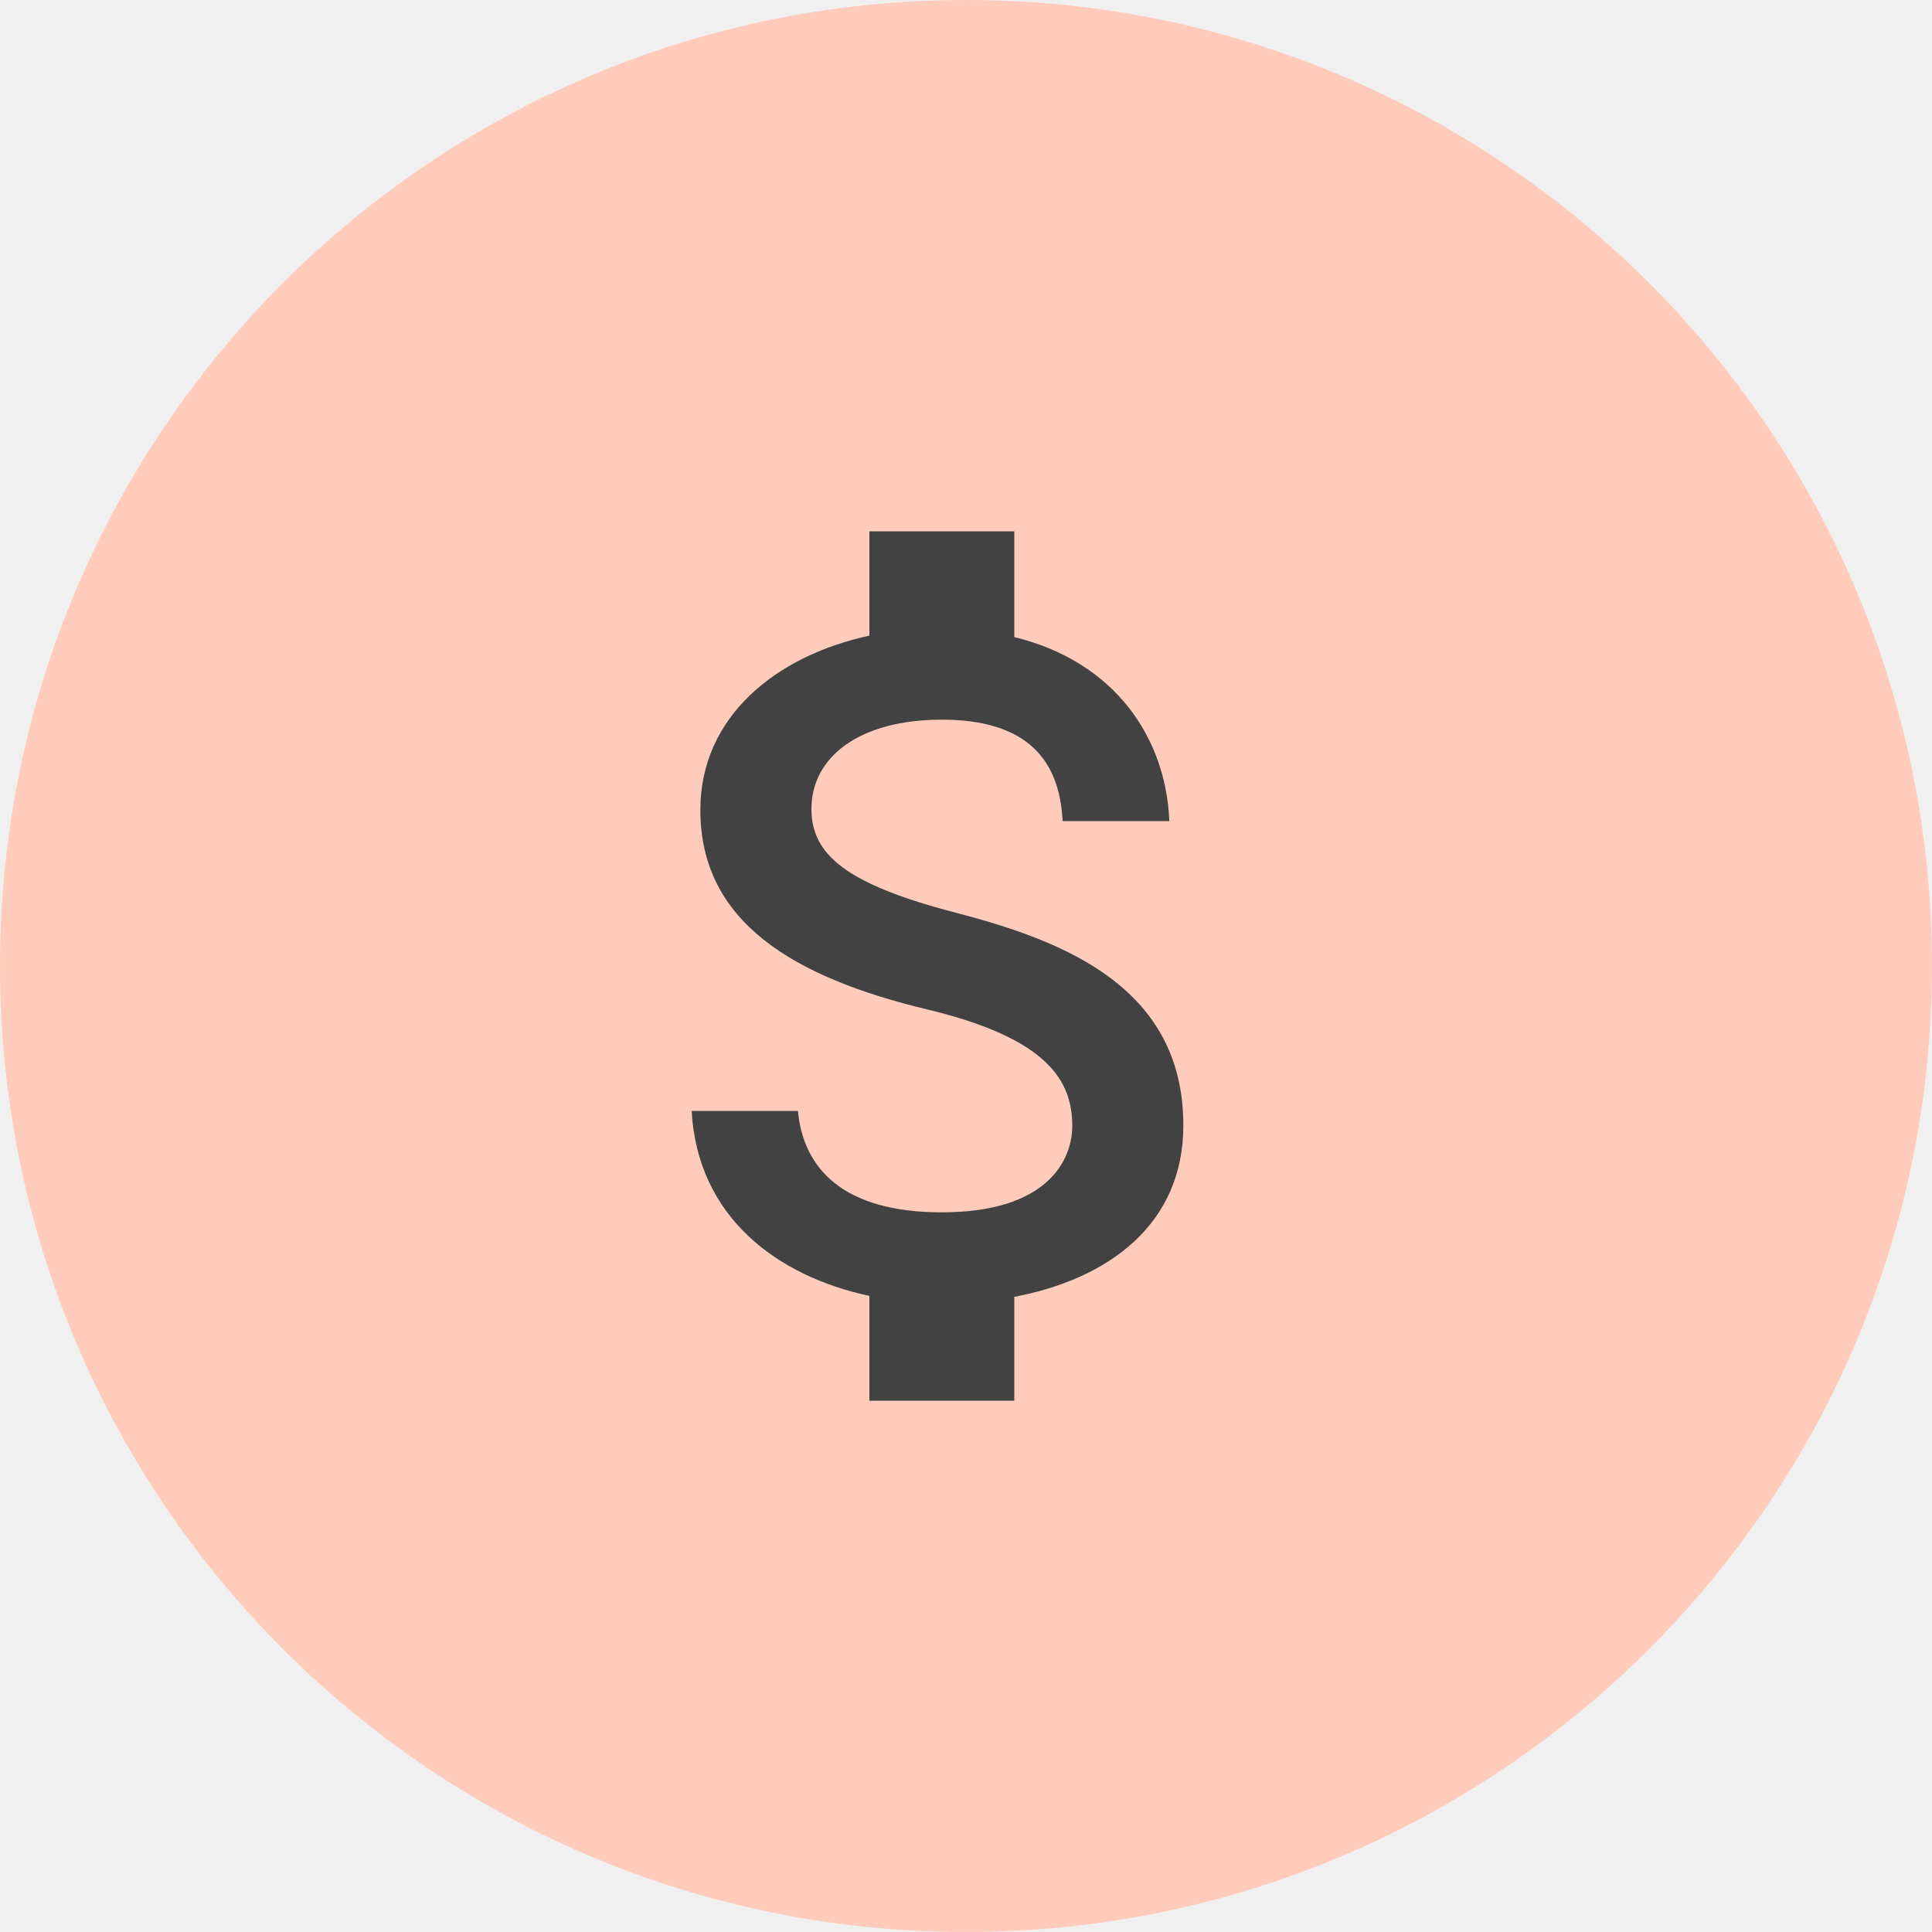
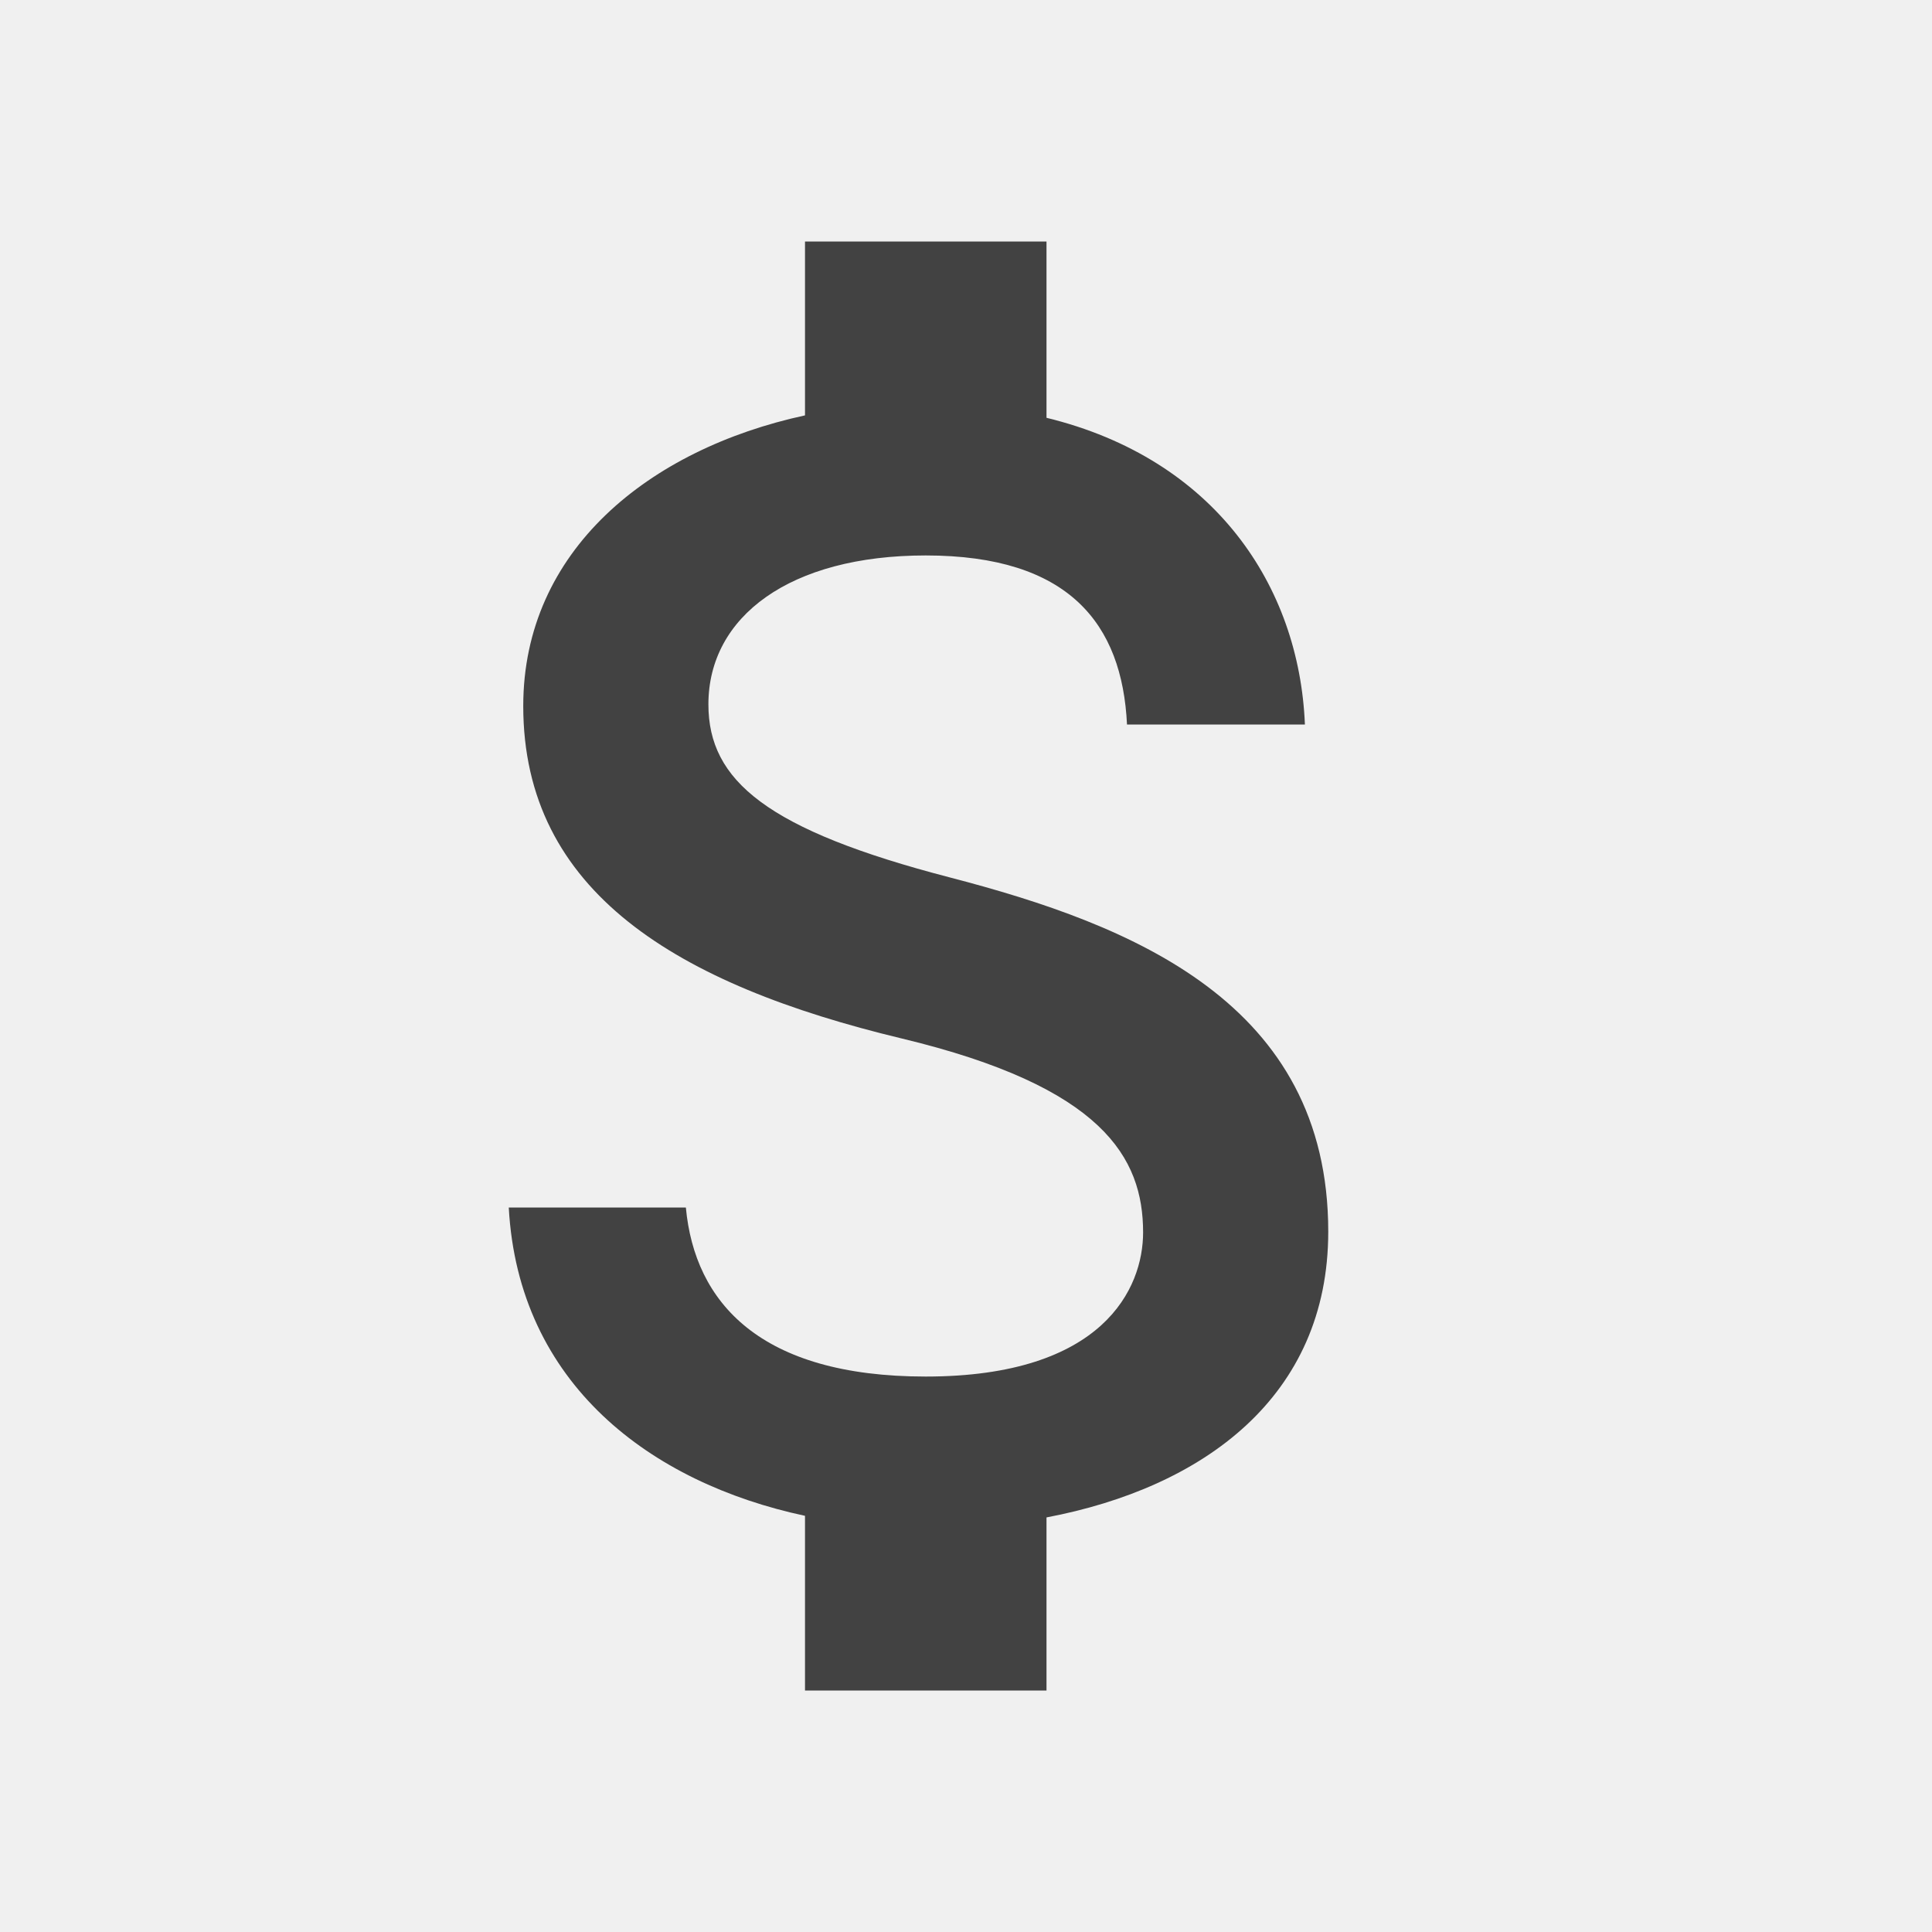
- <svg xmlns="http://www.w3.org/2000/svg" width="40" height="40" viewBox="0 0 40 40" fill="none">
-   <circle cx="20" cy="20" r="20" fill="#FFCCBC" />
-   <g clip-path="url(#clip0_257_3100)">
-     <path d="M19.8 18.9C17.53 18.31 16.8 17.7 16.8 16.75C16.8 15.66 17.81 14.9 19.5 14.9C21.28 14.9 21.94 15.75 22 17H24.21C24.14 15.28 23.09 13.7 21 13.19V11H18V13.16C16.06 13.58 14.5 14.84 14.5 16.77C14.5 19.08 16.41 20.23 19.2 20.9C21.7 21.5 22.2 22.38 22.2 23.31C22.2 24 21.71 25.1 19.5 25.1C17.44 25.1 16.63 24.18 16.52 23H14.32C14.44 25.19 16.08 26.42 18 26.83V29H21V26.85C22.95 26.48 24.5 25.35 24.5 23.3C24.5 20.46 22.07 19.49 19.8 18.9Z" fill="#424242" />
+ <svg xmlns="http://www.w3.org/2000/svg" width="24" height="24" viewBox="0 0 24 24" fill="none">
+   <g clip-path="url(#clip0_254_7748)">
+     <path d="M11.8 10.9C9.53 10.31 8.8 9.7 8.8 8.75C8.8 7.66 9.81 6.9 11.5 6.9C13.28 6.9 13.94 7.75 14 9H16.21C16.14 7.28 15.09 5.7 13 5.19V3H10V5.16C8.06 5.58 6.5 6.84 6.5 8.77C6.5 11.08 8.41 12.23 11.2 12.9C13.7 13.5 14.2 14.38 14.2 15.31C14.2 16 13.71 17.1 11.5 17.1C9.44 17.1 8.63 16.18 8.52 15H6.32C6.44 17.19 8.08 18.42 10 18.83V21H13V18.85C14.95 18.48 16.5 17.35 16.5 15.3C16.5 12.46 14.07 11.49 11.8 10.9Z" fill="#424242" />
  </g>
  <defs>
-     <clipPath id="clip0_257_3100">
-       <rect width="24" height="24" fill="white" transform="translate(8 8)" />
+     <clipPath id="clip0_254_7748">
+       <rect width="24" height="24" fill="white" />
    </clipPath>
  </defs>
</svg>
